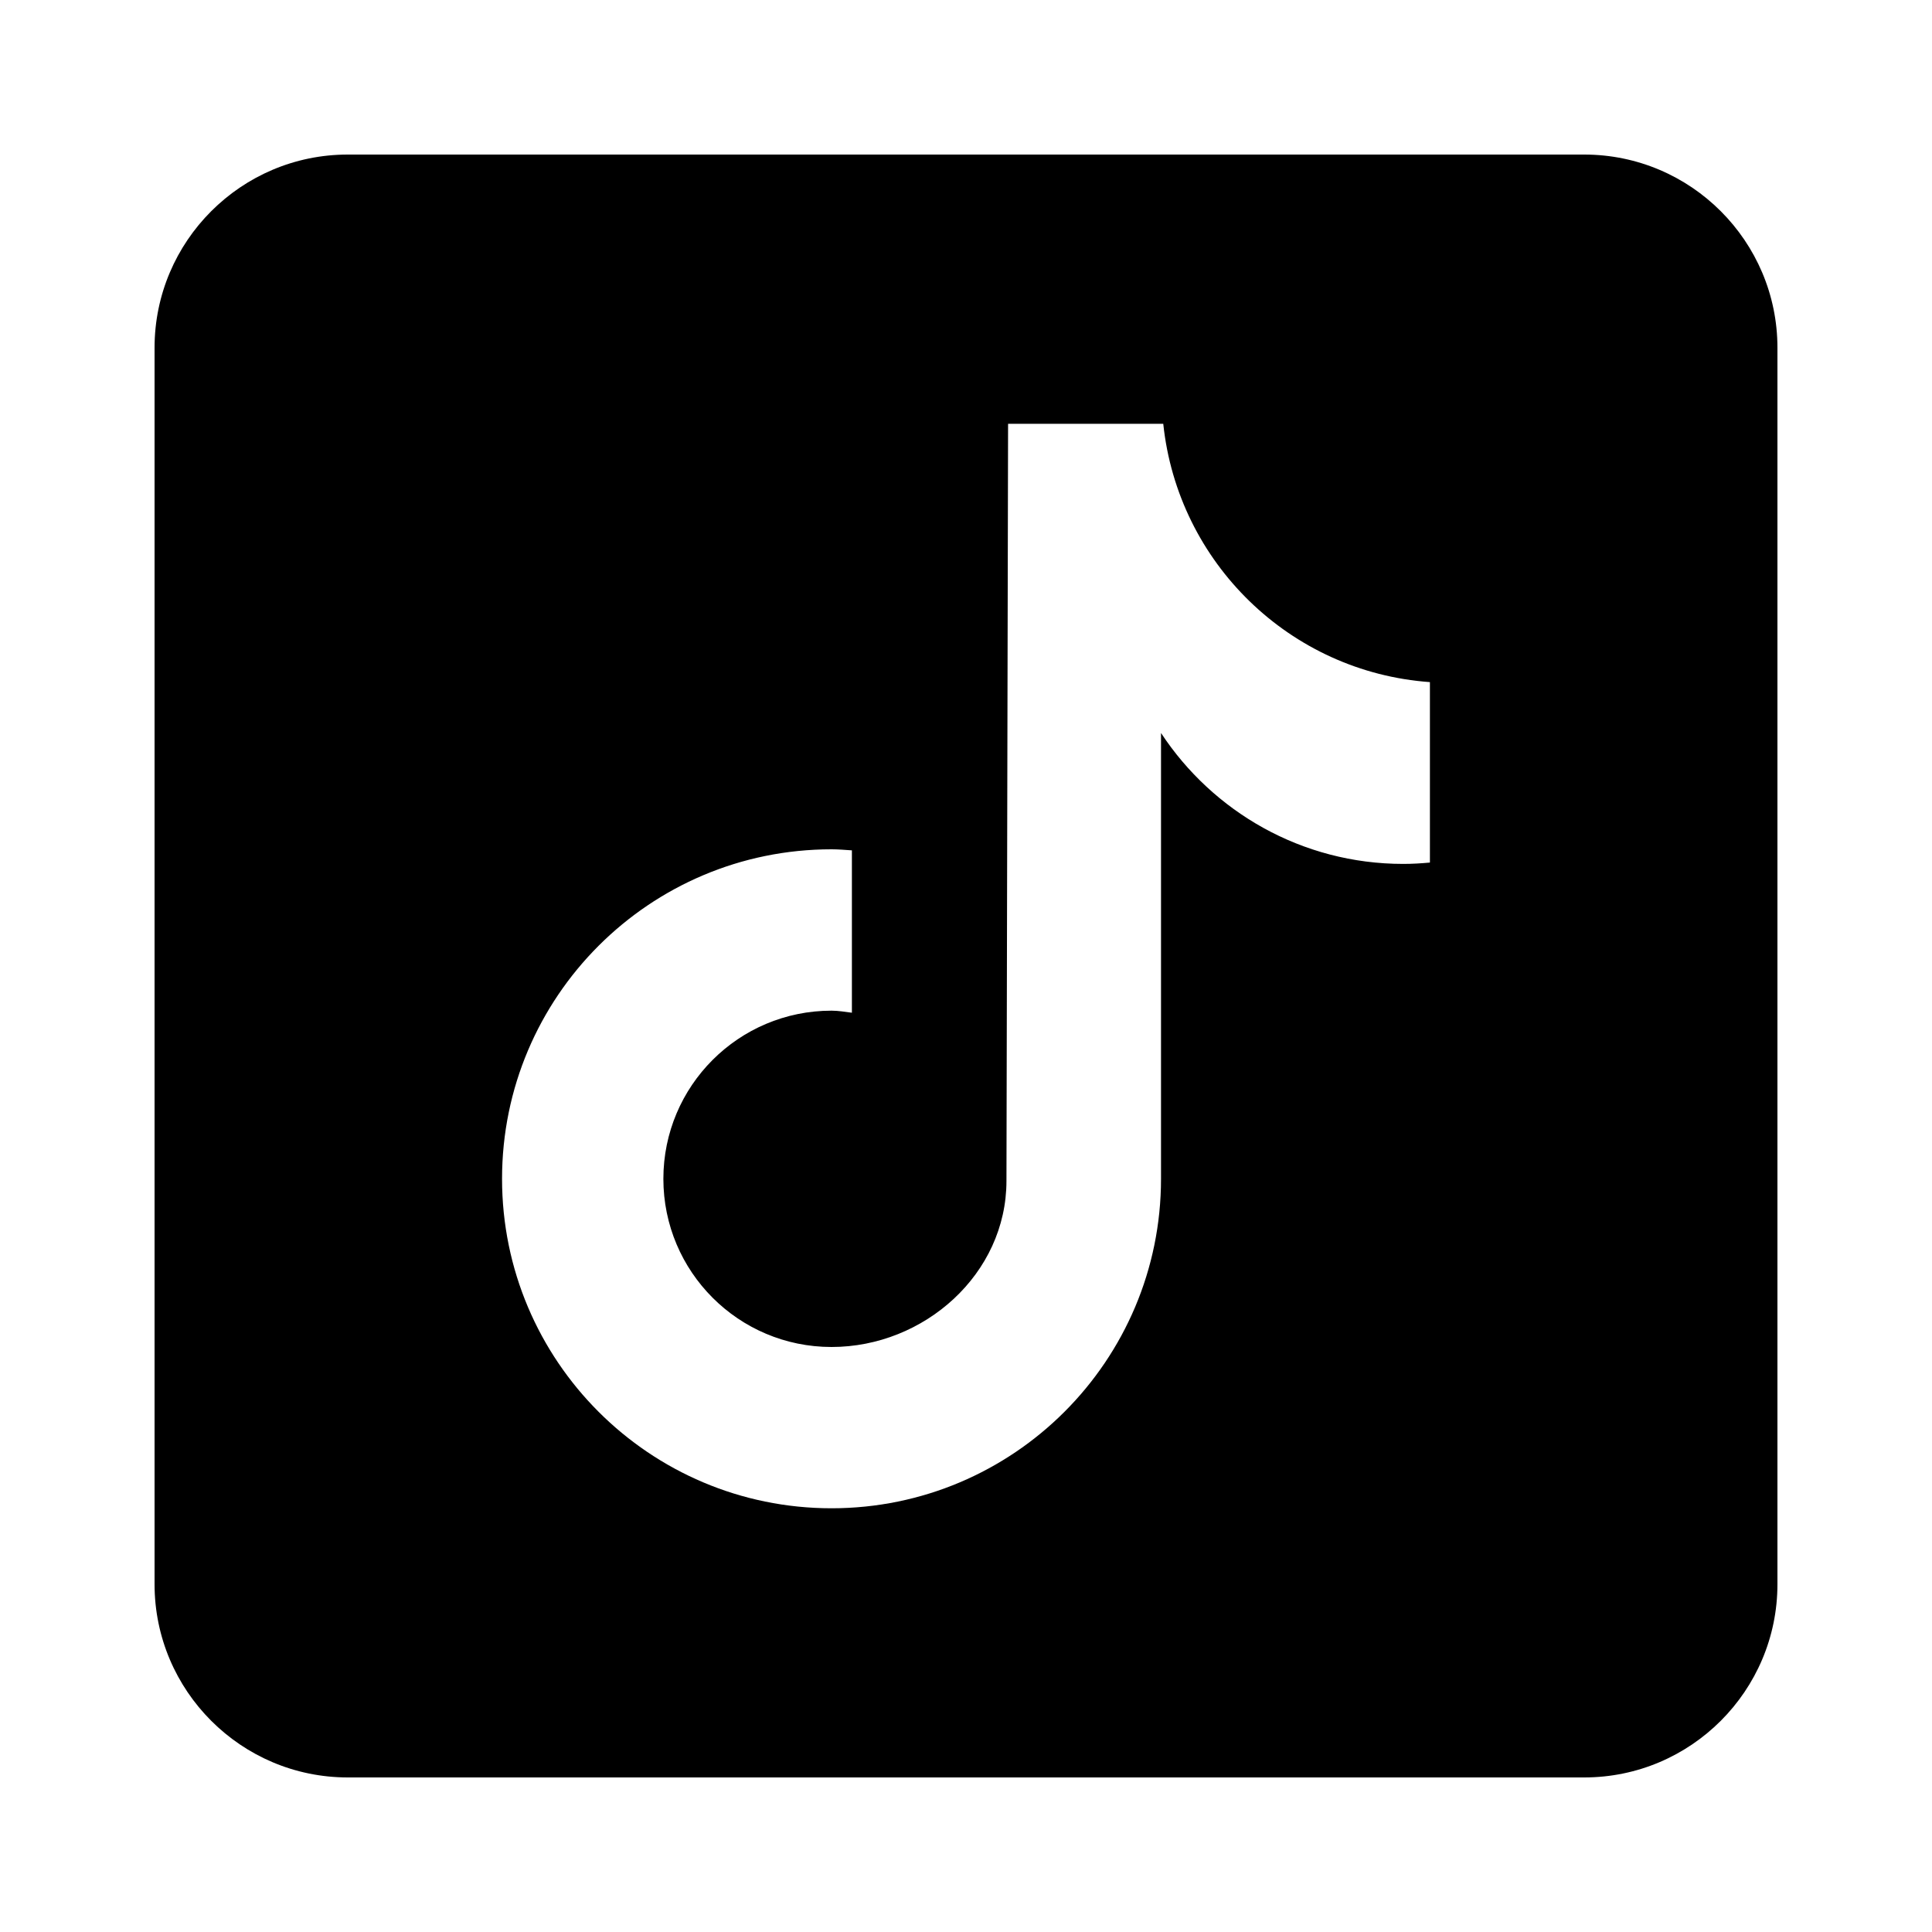
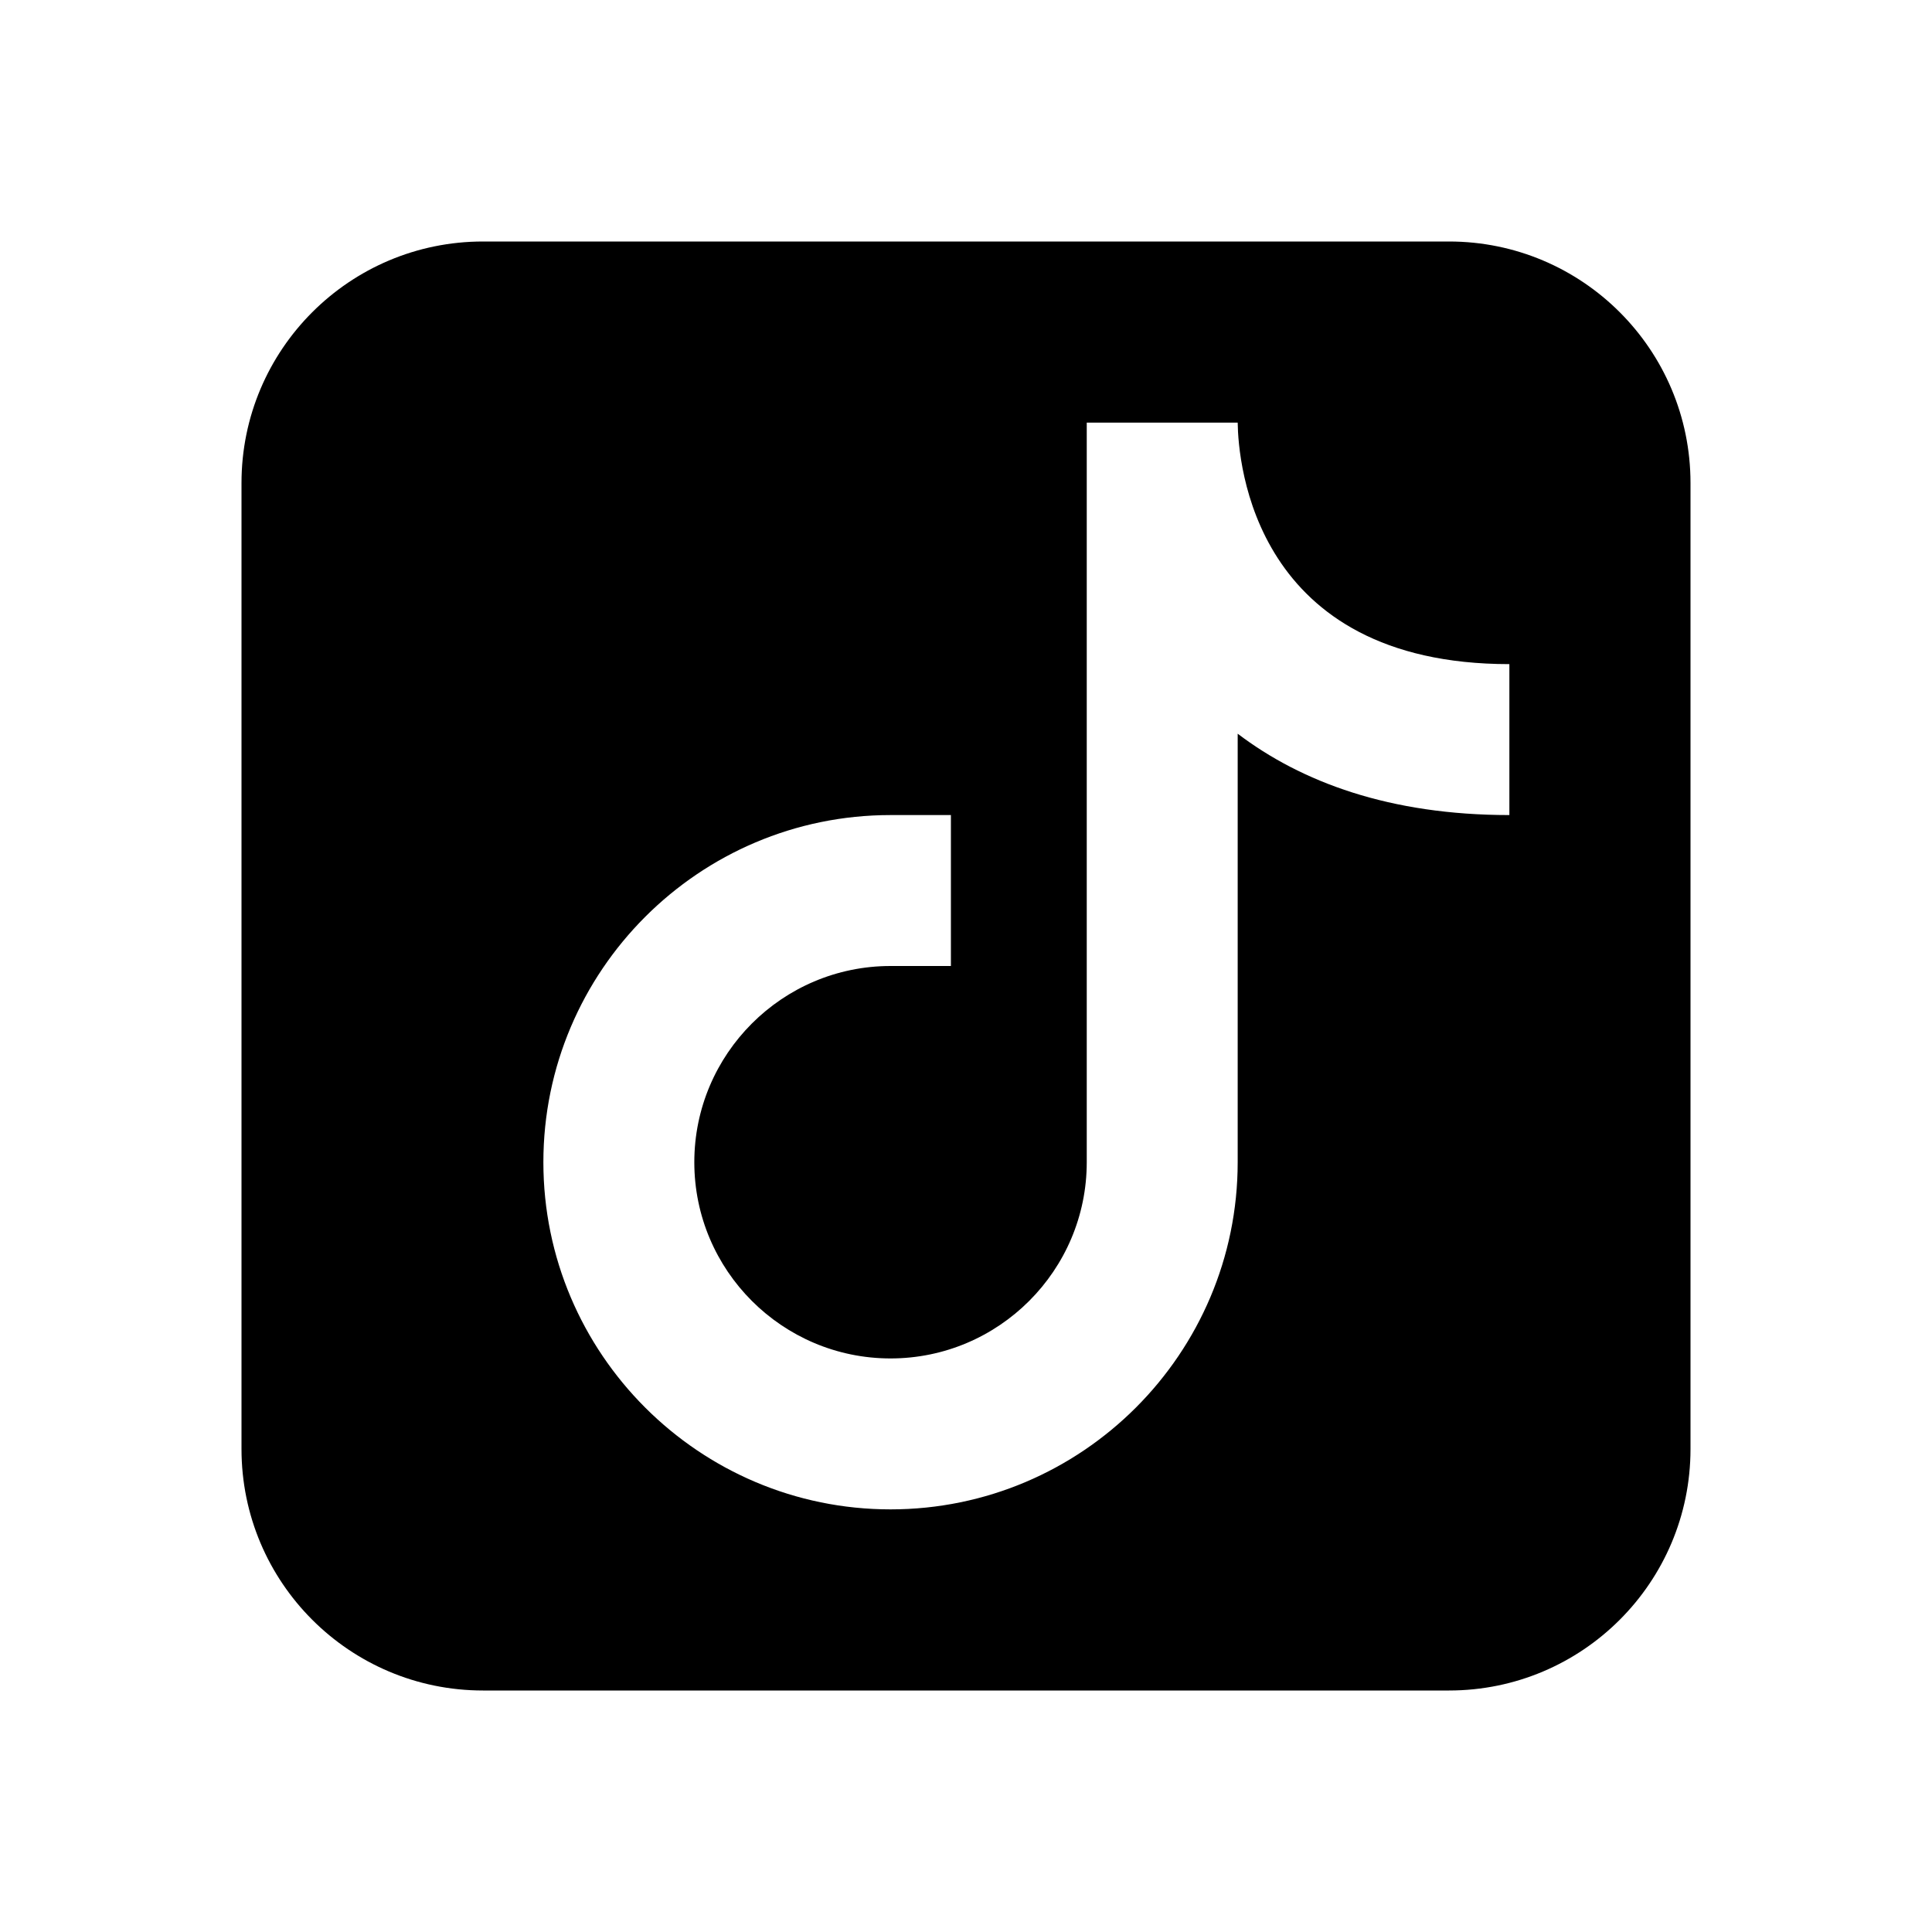
- <svg xmlns="http://www.w3.org/2000/svg" viewBox="0 0 50 50" width="50px" height="50px">
-   <path d="M41,4H9C6.243,4,4,6.243,4,9v32c0,2.757,2.243,5,5,5h32c2.757,0,5-2.243,5-5V9C46,6.243,43.757,4,41,4z M37.006,22.323 c-0.227,0.021-0.457,0.035-0.69,0.035c-2.623,0-4.928-1.349-6.269-3.388c0,5.349,0,11.435,0,11.537c0,4.709-3.818,8.527-8.527,8.527 s-8.527-3.818-8.527-8.527s3.818-8.527,8.527-8.527c0.178,0,0.352,0.016,0.527,0.027v4.202c-0.175-0.021-0.347-0.053-0.527-0.053 c-2.404,0-4.352,1.948-4.352,4.352s1.948,4.352,4.352,4.352s4.527-1.894,4.527-4.298c0-0.095,0.042-19.594,0.042-19.594h4.016 c0.378,3.591,3.277,6.425,6.901,6.685V22.323z" />
+ <svg xmlns="http://www.w3.org/2000/svg" viewBox="0 0 64 64" width="64px" height="64px">
+   <path d="M48,8H16c-4.418,0-8,3.582-8,8v32c0,4.418,3.582,8,8,8h32c4.418,0,8-3.582,8-8V16C56,11.582,52.418,8,48,8z M50,27 c-3.964,0-6.885-1.09-9-2.695V38.5C41,44.841,35.841,50,29.5,50S18,44.841,18,38.5S23.159,27,29.5,27h2v5h-2 c-3.584,0-6.5,2.916-6.5,6.5s2.916,6.5,6.5,6.5s6.5-2.916,6.5-6.5V14h5c0.018,1.323,0.533,8,9,8V27z" />
</svg>
